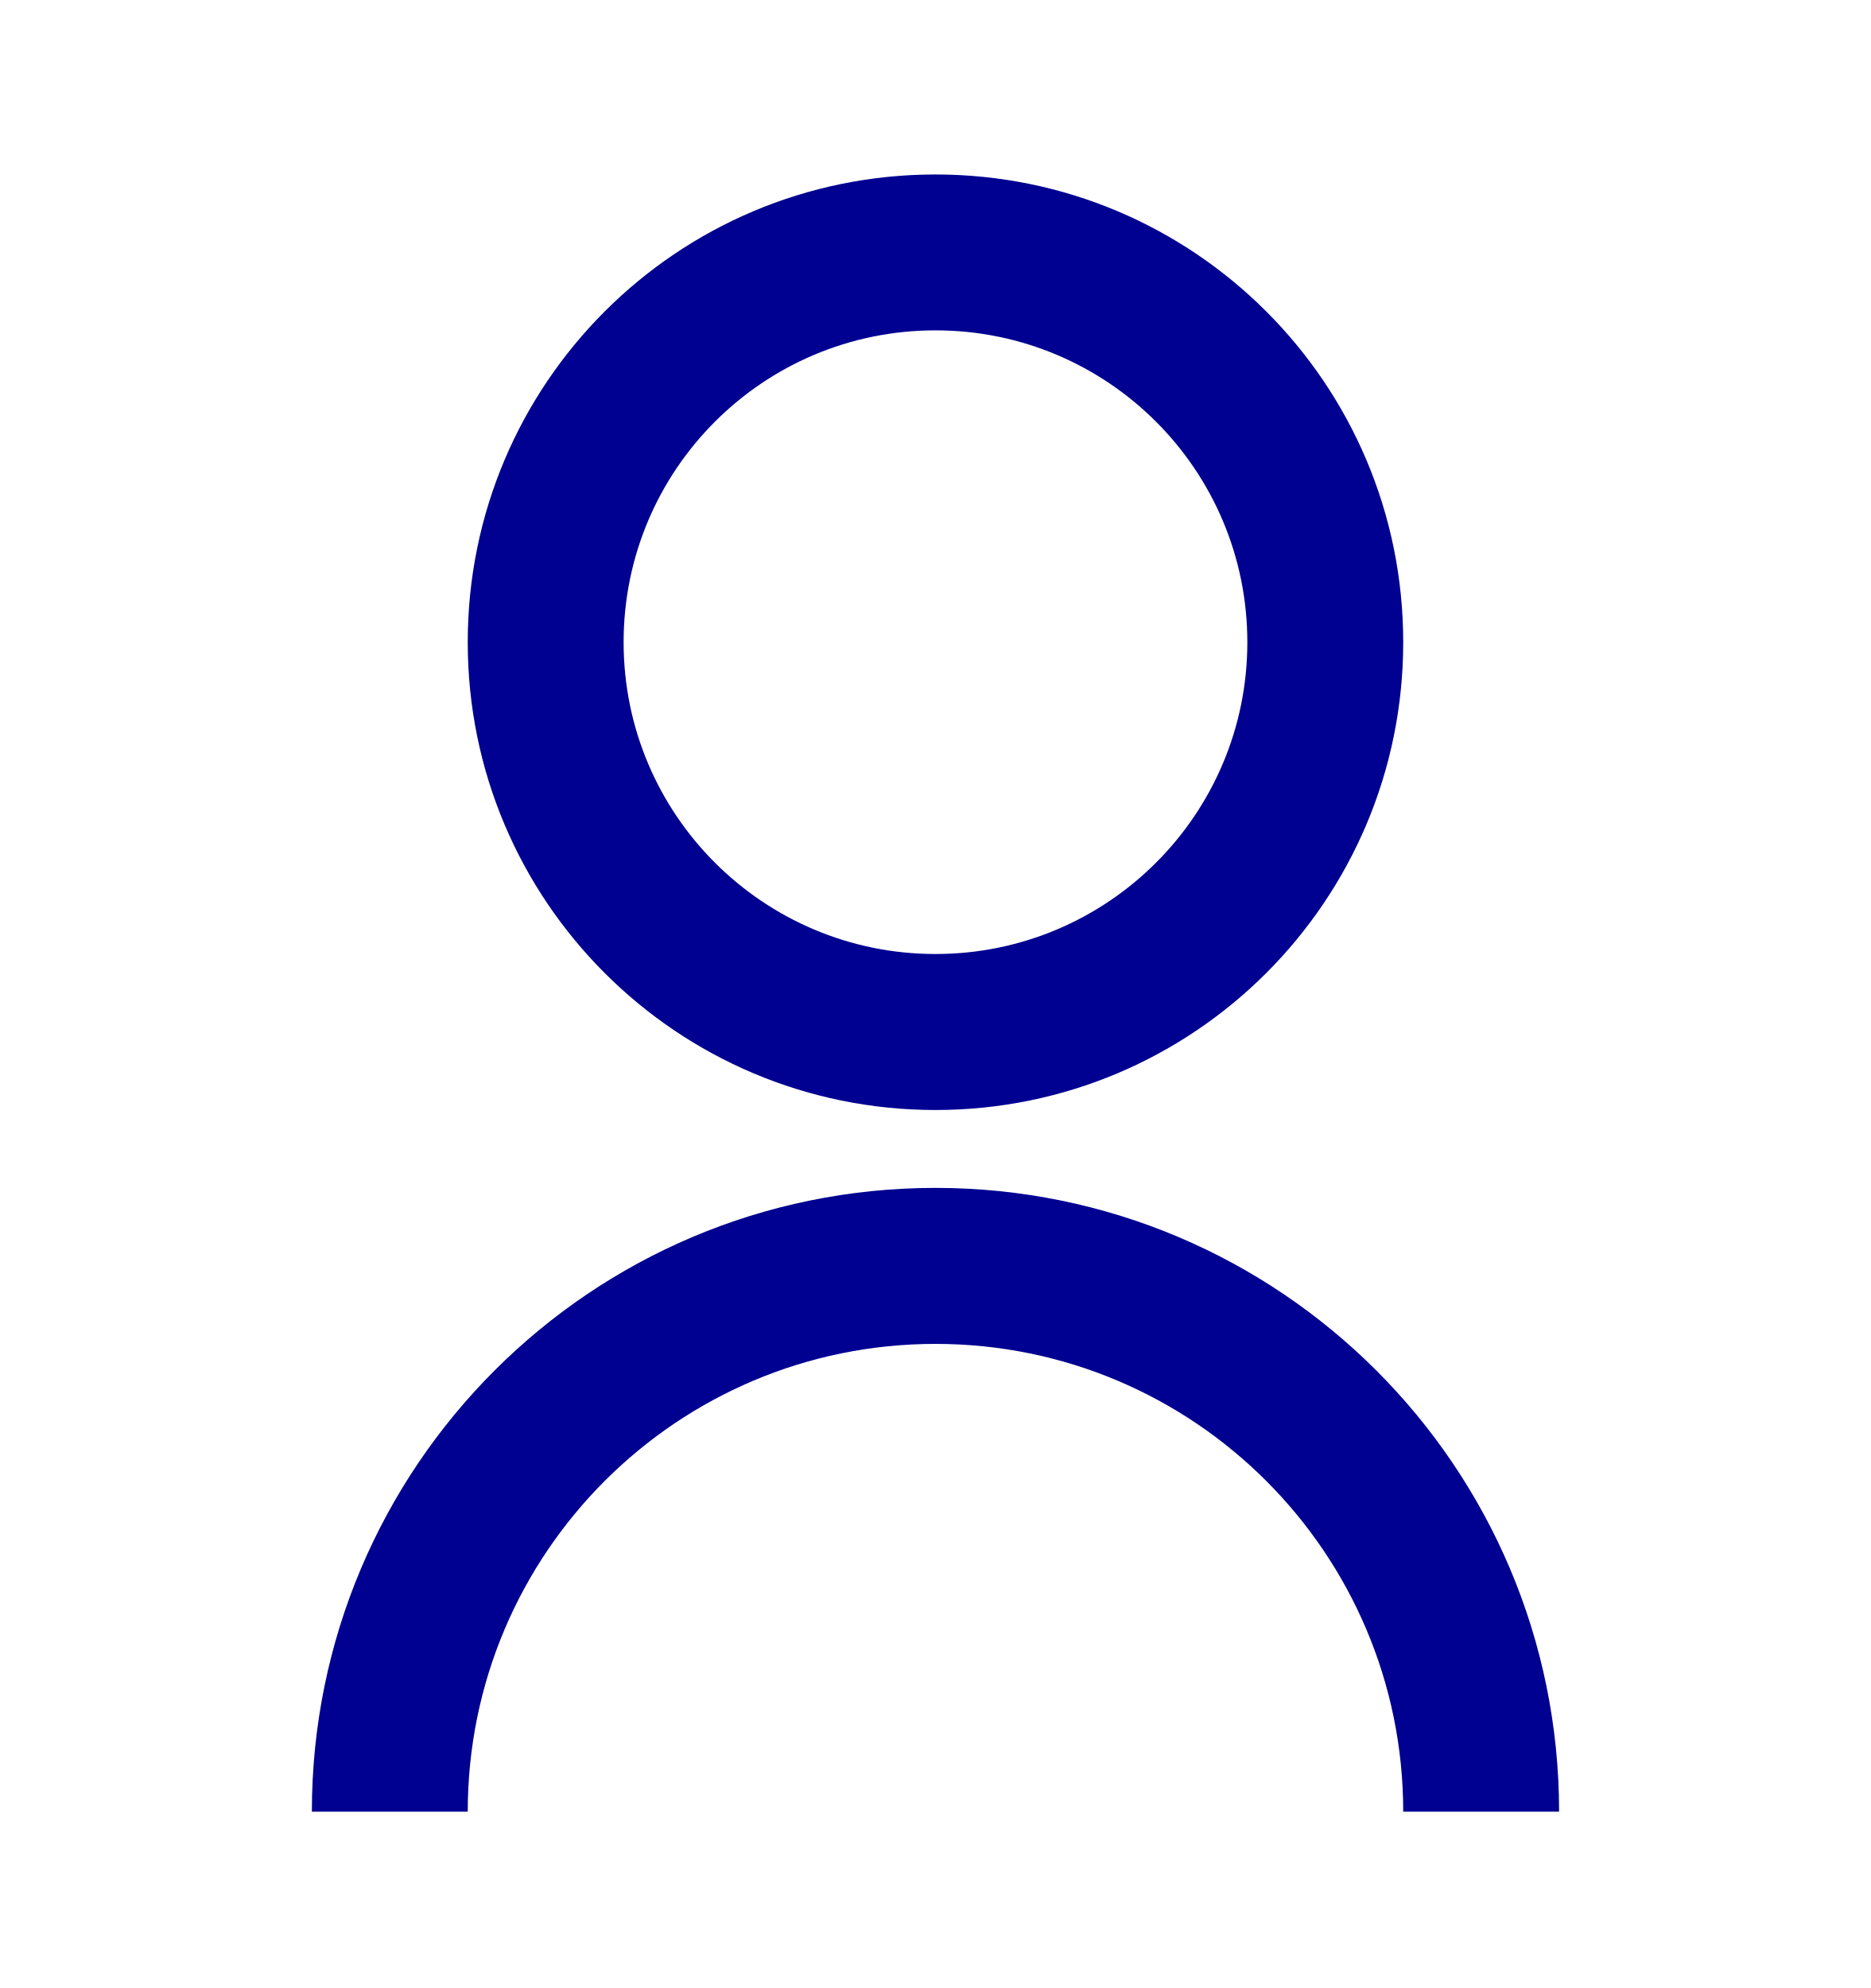
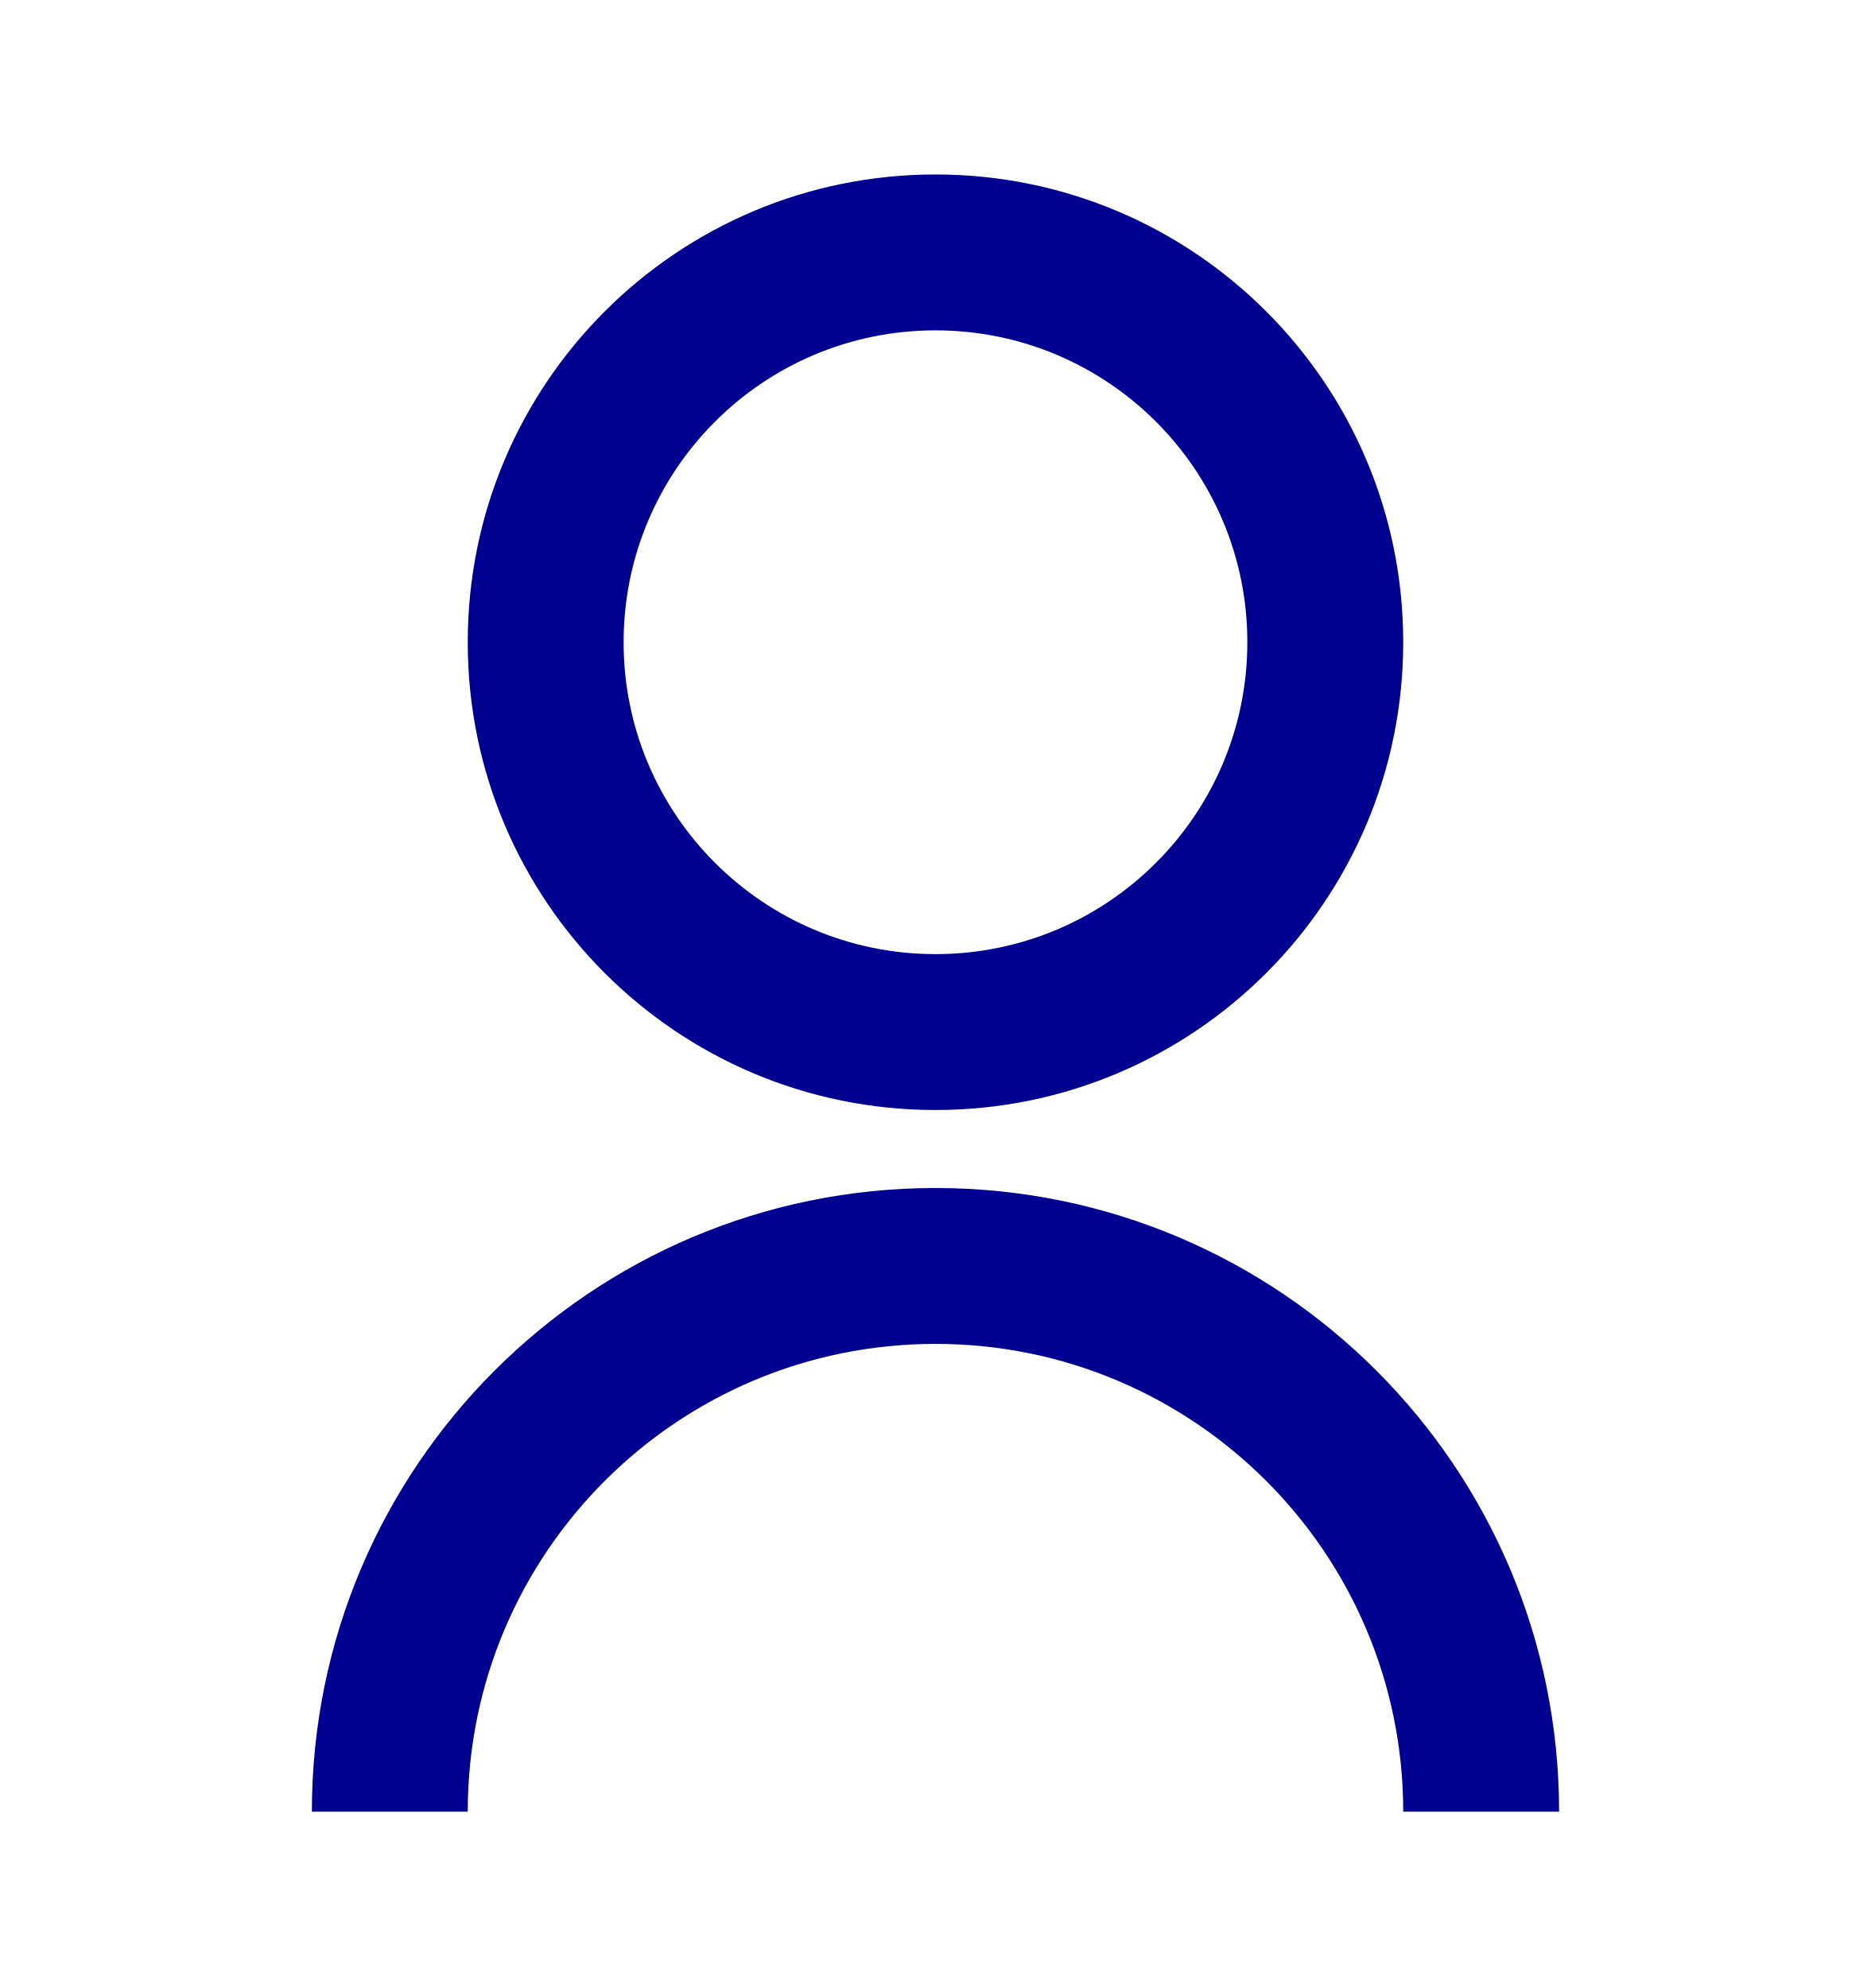
- <svg xmlns="http://www.w3.org/2000/svg" width="16" height="17" viewBox="0 0 16 17" fill="none">
-   <g id="IcÃ´ne">
-     <g id="IcÃ´ne_2">
-       <path fill-rule="evenodd" clip-rule="evenodd" d="M8 9.492C5.79 9.492 4 7.702 4 5.492C4 3.282 5.79 1.492 8 1.492C10.21 1.492 12 3.282 12 5.492C12 7.702 10.21 9.492 8 9.492ZM10.667 5.492C10.667 6.965 9.473 8.158 8 8.158C6.527 8.158 5.333 6.965 5.333 5.492C5.333 4.018 6.527 2.825 8 2.825C9.473 2.825 10.667 4.018 10.667 5.492Z" fill="#000091" />
-       <path d="M2.667 15.492C2.667 12.546 5.054 10.158 8 10.158C10.945 10.158 13.333 12.546 13.333 15.492H12C12 13.283 10.209 11.492 8 11.492C5.791 11.492 4 13.283 4 15.492H2.667Z" fill="#000091" />
-     </g>
+ <svg xmlns="http://www.w3.org/2000/svg" width="16" height="17" fill="none">
+   <g fill="#000091">
+     <path fill-rule="evenodd" d="M8 9.492c-2.21 0-4-1.79-4-4s1.79-4 4-4 4 1.79 4 4-1.79 4-4 4m2.667-4a2.666 2.666 0 1 1-5.334 0 2.666 2.666 0 1 1 5.334 0" clip-rule="evenodd" />
+     <path d="M2.667 15.492a5.333 5.333 0 0 1 10.666 0H12a4 4 0 0 0-8 0z" />
  </g>
</svg>
